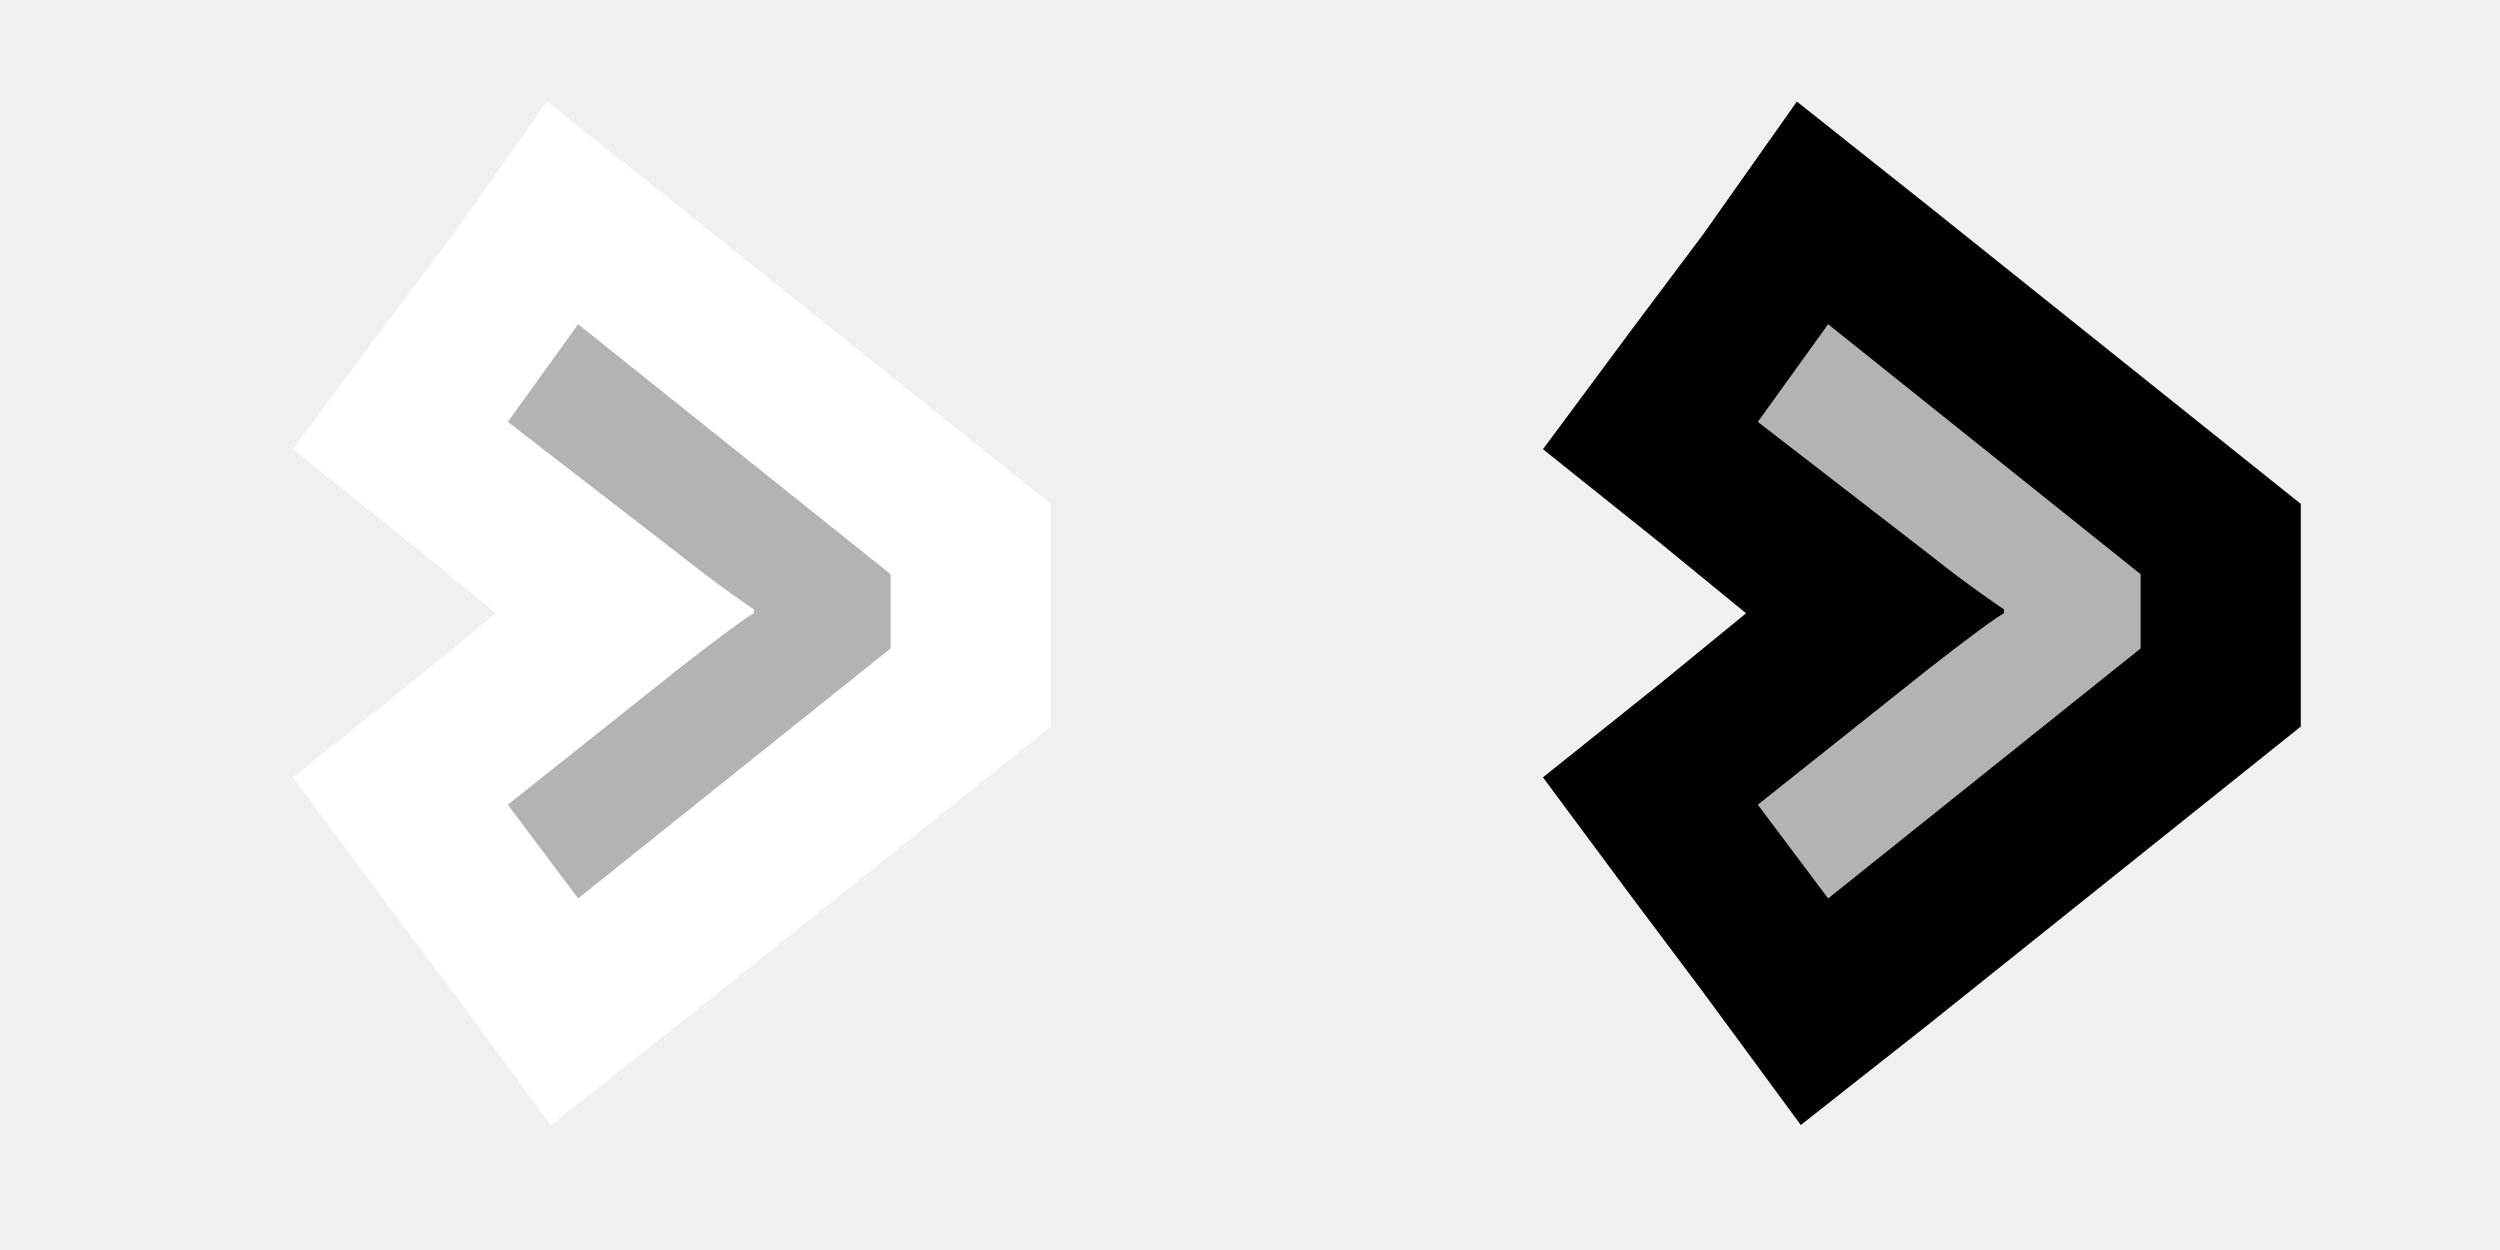
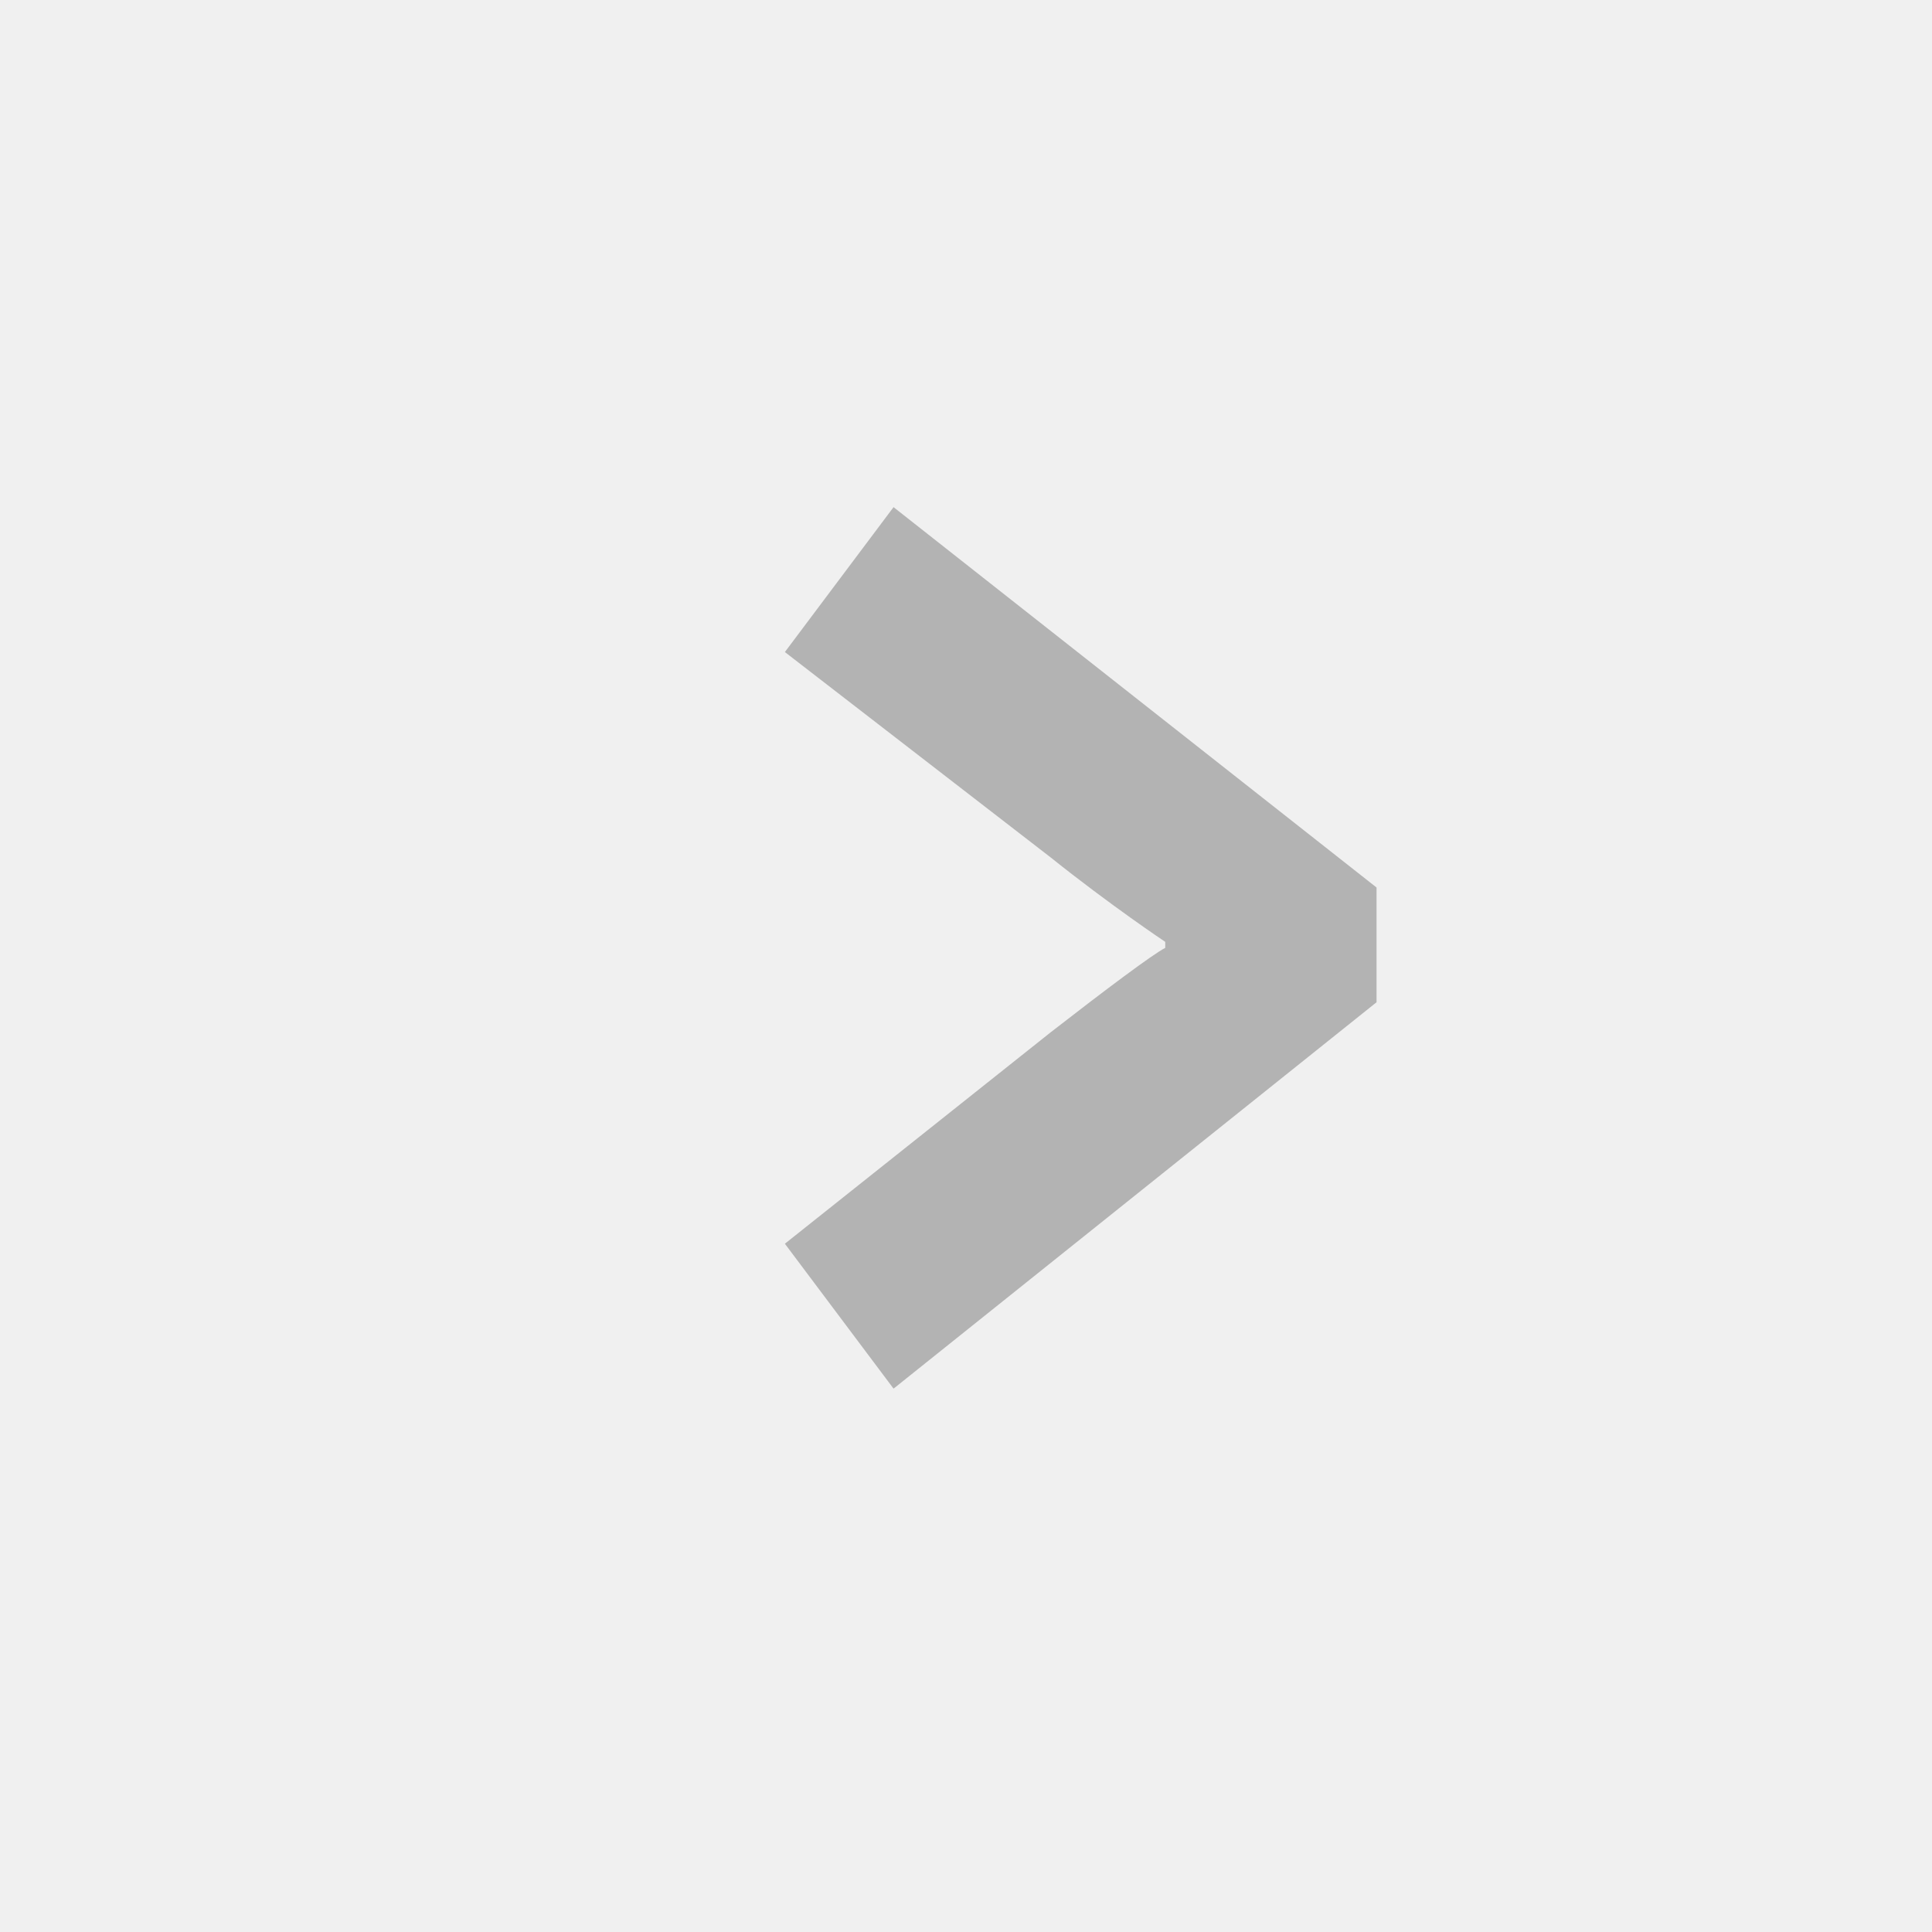
- <svg xmlns="http://www.w3.org/2000/svg" version="1.1" x="0px" y="0px" viewBox="0 0 64 32" enable-background="new 0 0 64 32" xml:space="preserve">
-   <g id="Sprites">
-     <polygon fill="#B3B3B3" points="42.3,20.2 48,15.7 42.3,11.1 46.4,5.4 56.8,13.7 56.8,17.6 46.4,25.9     " />
-     <path d="M46.8,8.3l8,6.4l0,1.9l-8,6.4L45,20.6l4.4-3.5c0.9-0.7,1.7-1.3,1.9-1.4l0-0.1c0,0-0.9-0.6-1.9-1.4L45,10.8L46.8,8.3       M46,2.6L43.6,6l-1.8,2.4l-2.3,3.1l3,2.4l2.2,1.8l-2.2,1.8l-3,2.4l2.3,3.1l1.8,2.4l2.5,3.4l3.3-2.6l8-6.4l1.5-1.2l0-1.9l0-1.9      l0-1.9l-1.5-1.2l-8-6.4L46,2.6L46,2.6z" />
-     <g>
-       <polygon fill="#B3B3B3" points="10.3,20.2 16,15.7 10.3,11.1 14.4,5.4 24.8,13.7 24.8,17.6 14.4,25.9      " />
-     </g>
-     <g>
-       <path fill="#FFFFFF" d="M14.8,8.3l8,6.4l0,1.9l-8,6.4L13,20.6l4.4-3.5c0.9-0.7,1.7-1.3,1.9-1.4l0-0.1c0,0-0.9-0.6-1.9-1.4       L13,10.8L14.8,8.3 M14,2.6L11.6,6L9.8,8.4l-2.3,3.1l3,2.4l2.2,1.8l-2.2,1.8l-3,2.4l2.3,3.1l1.8,2.4l2.5,3.4l3.3-2.6l8-6.4       l1.5-1.2l0-1.9l0-1.9l0-1.9l-1.5-1.2l-8-6.4L14,2.6L14,2.6z" />
-     </g>
+ <svg xmlns="http://www.w3.org/2000/svg" version="1.1" x="0px" y="0px" viewBox="0 0 32 32" enable-background="new 0 0 32 32" xml:space="preserve">
+   <g>
+     <path fill="#B3B3B3" d="M22.8,14.7l0,1.9l-8,6.4L13,20.6l4.4-3.5c0.9-0.7,1.7-1.3,1.9-1.4l0-0.1c0,0-0.9-0.6-1.9-1.4L13,10.8     l1.8-2.4L22.8,14.7z" />
  </g>
</svg>
